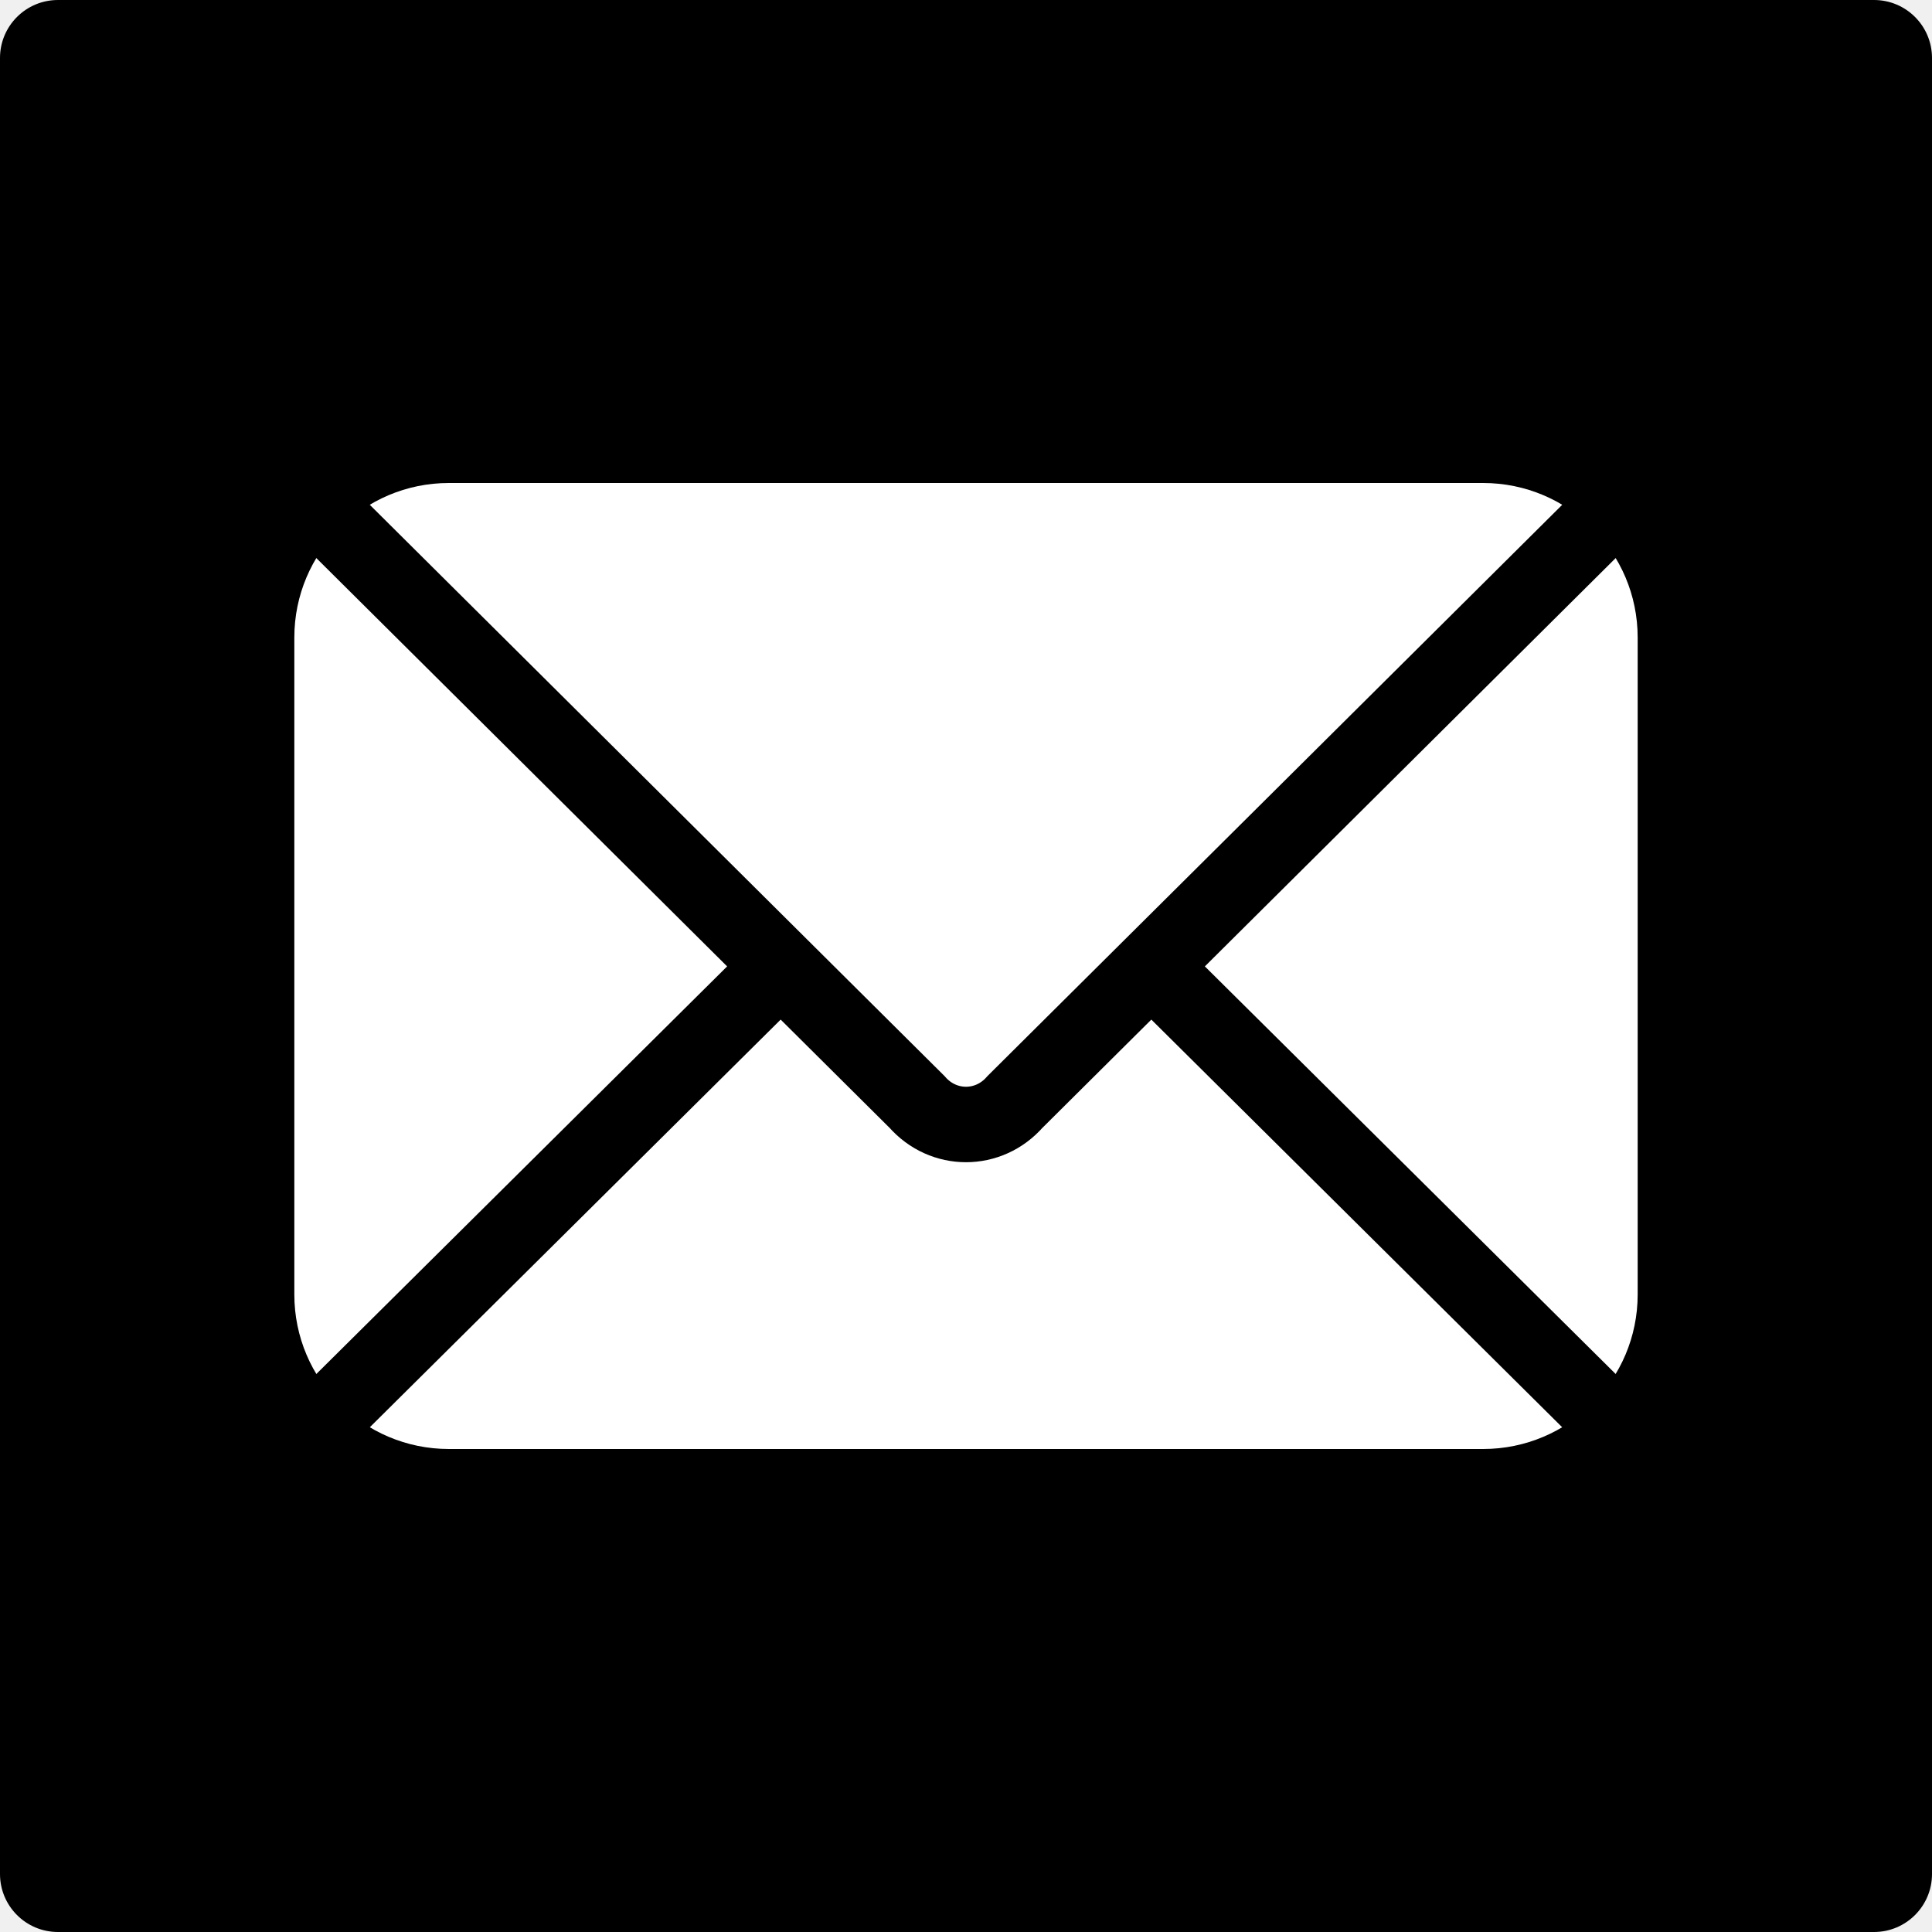
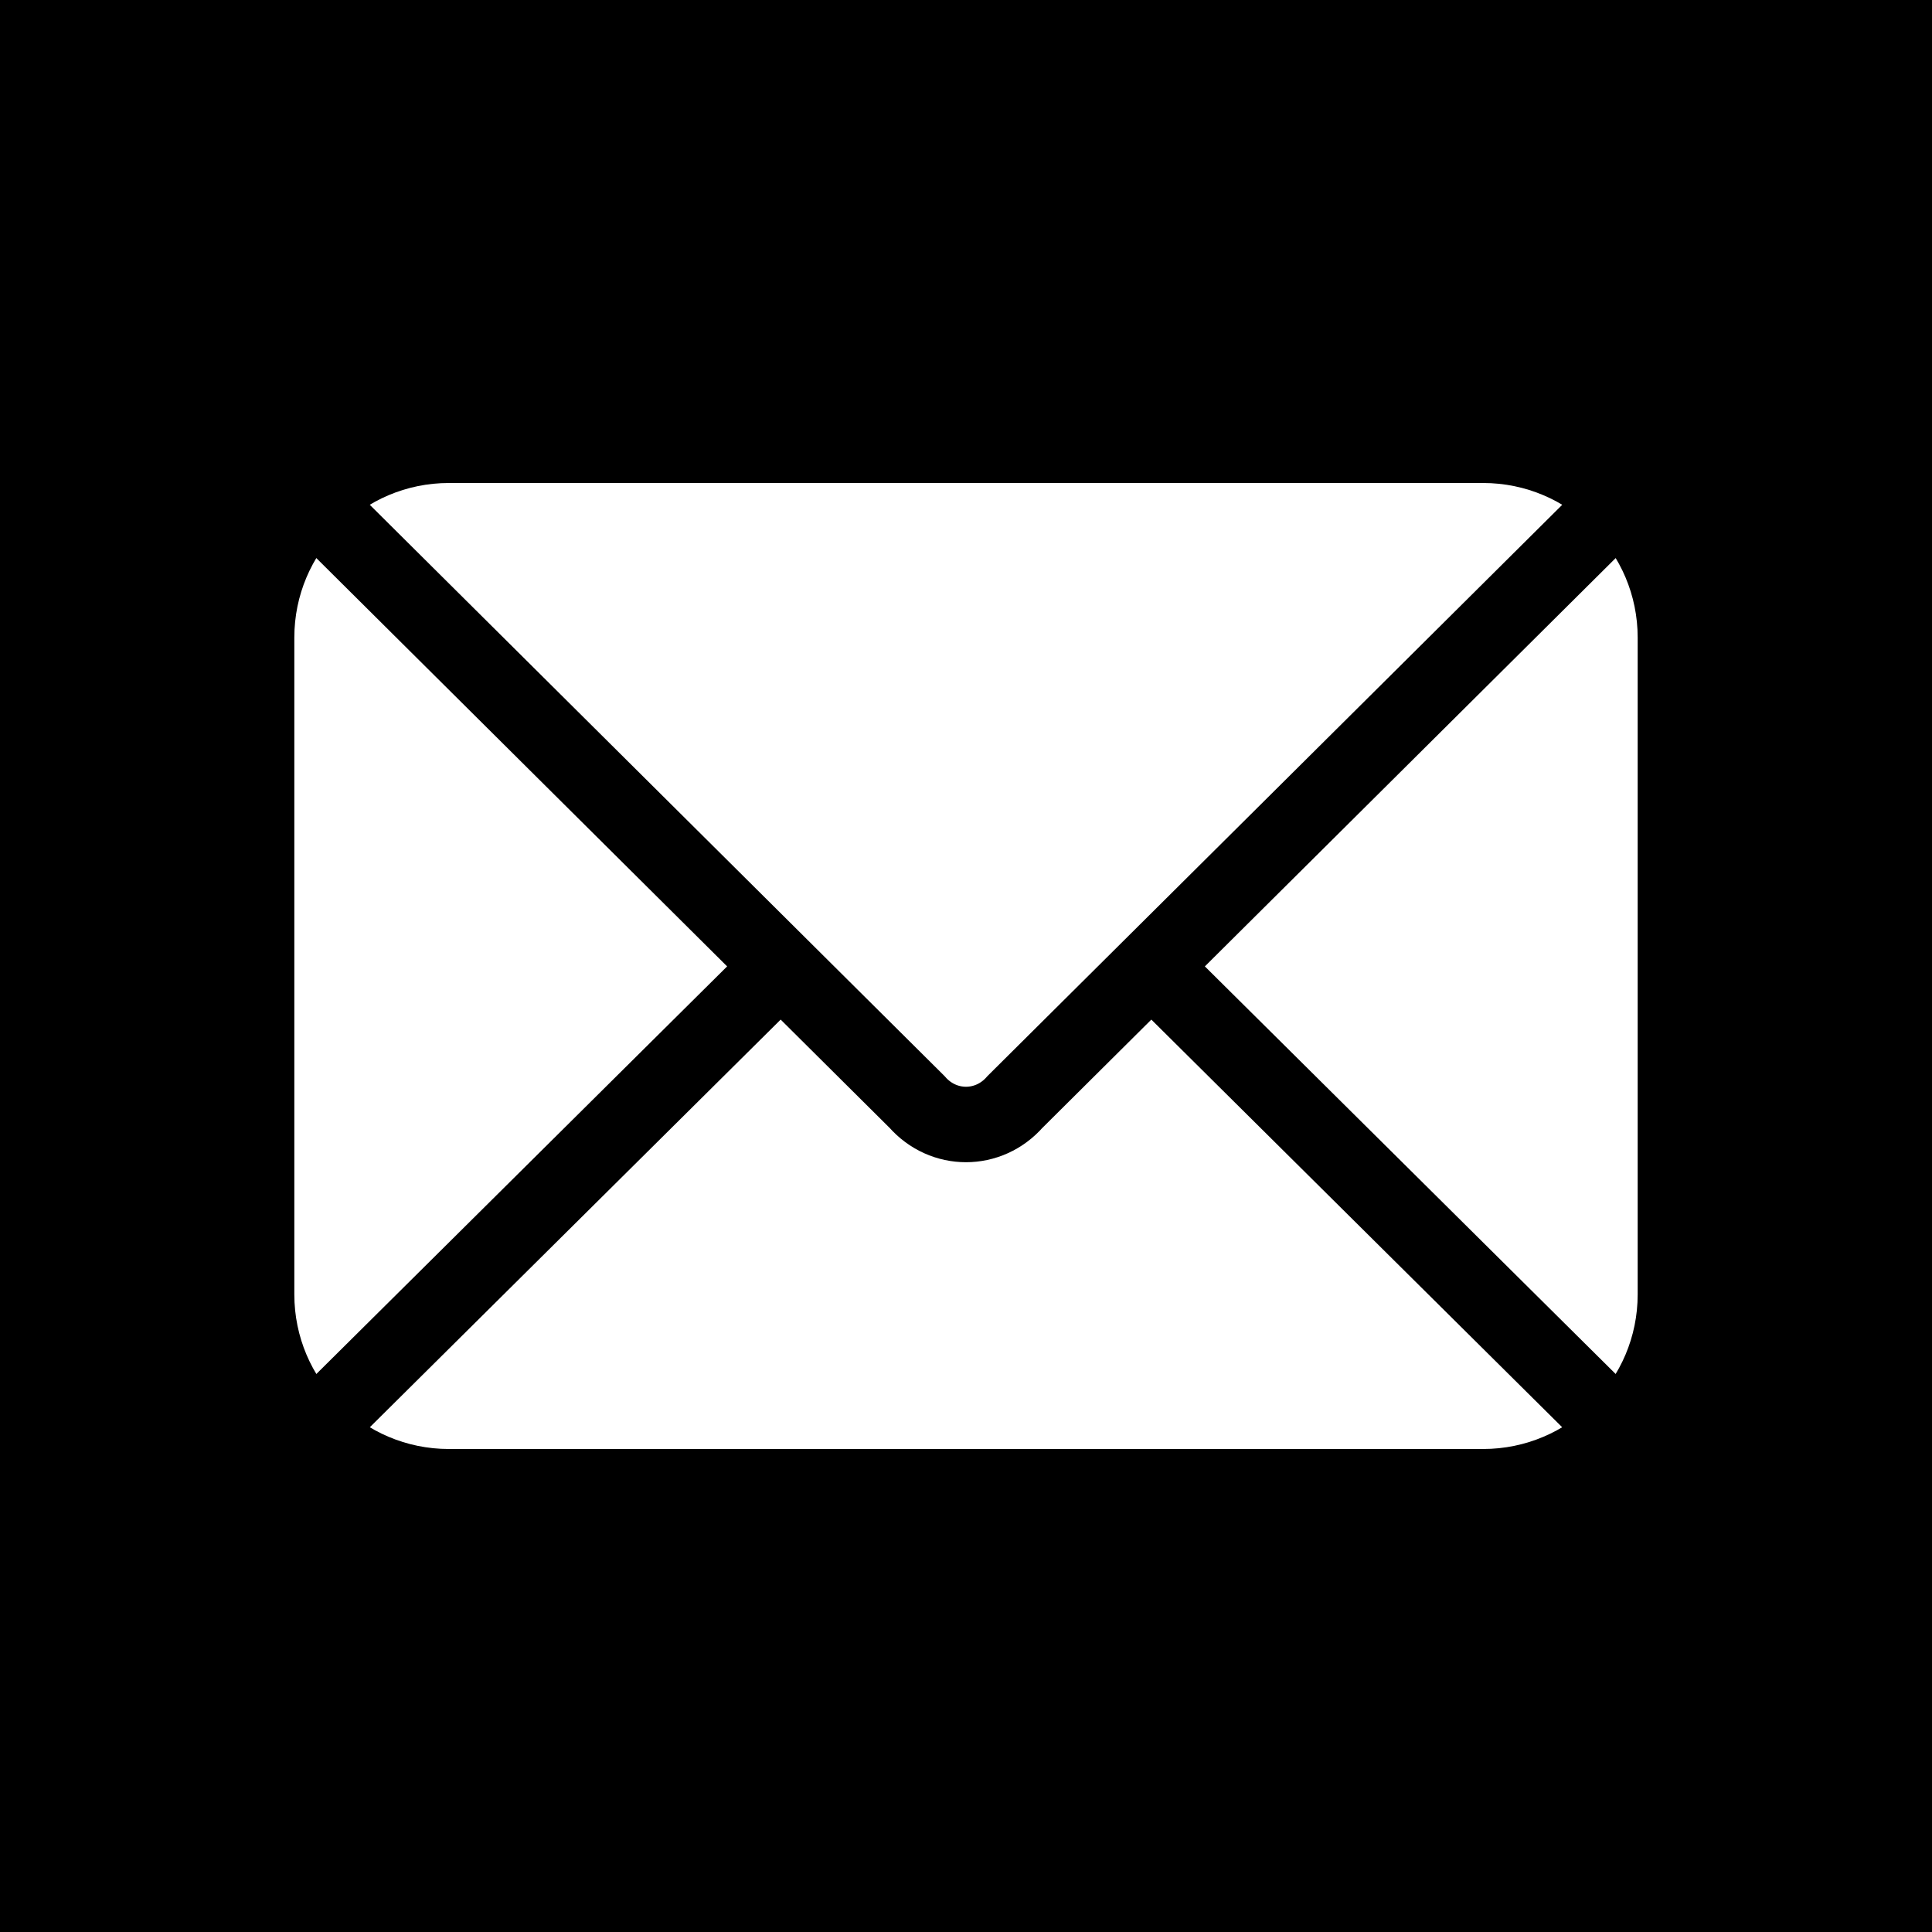
<svg xmlns="http://www.w3.org/2000/svg" viewBox="0 0 512 512" aria-label="Email">
-   <rect height="512" rx="3%" width="512" />
+   <rect height="512" rx="0" width="512" />
  <rect fill="#fff" class="inner-color" height="256" rx="8%" width="356" x="78" y="128" />
  <path d="M434 128L269 292c-7 8-19 8-26 0L78 128m0 256l129-128m227 128L305 256" fill="none" stroke="currentColor" stroke-width="20" />
</svg>
